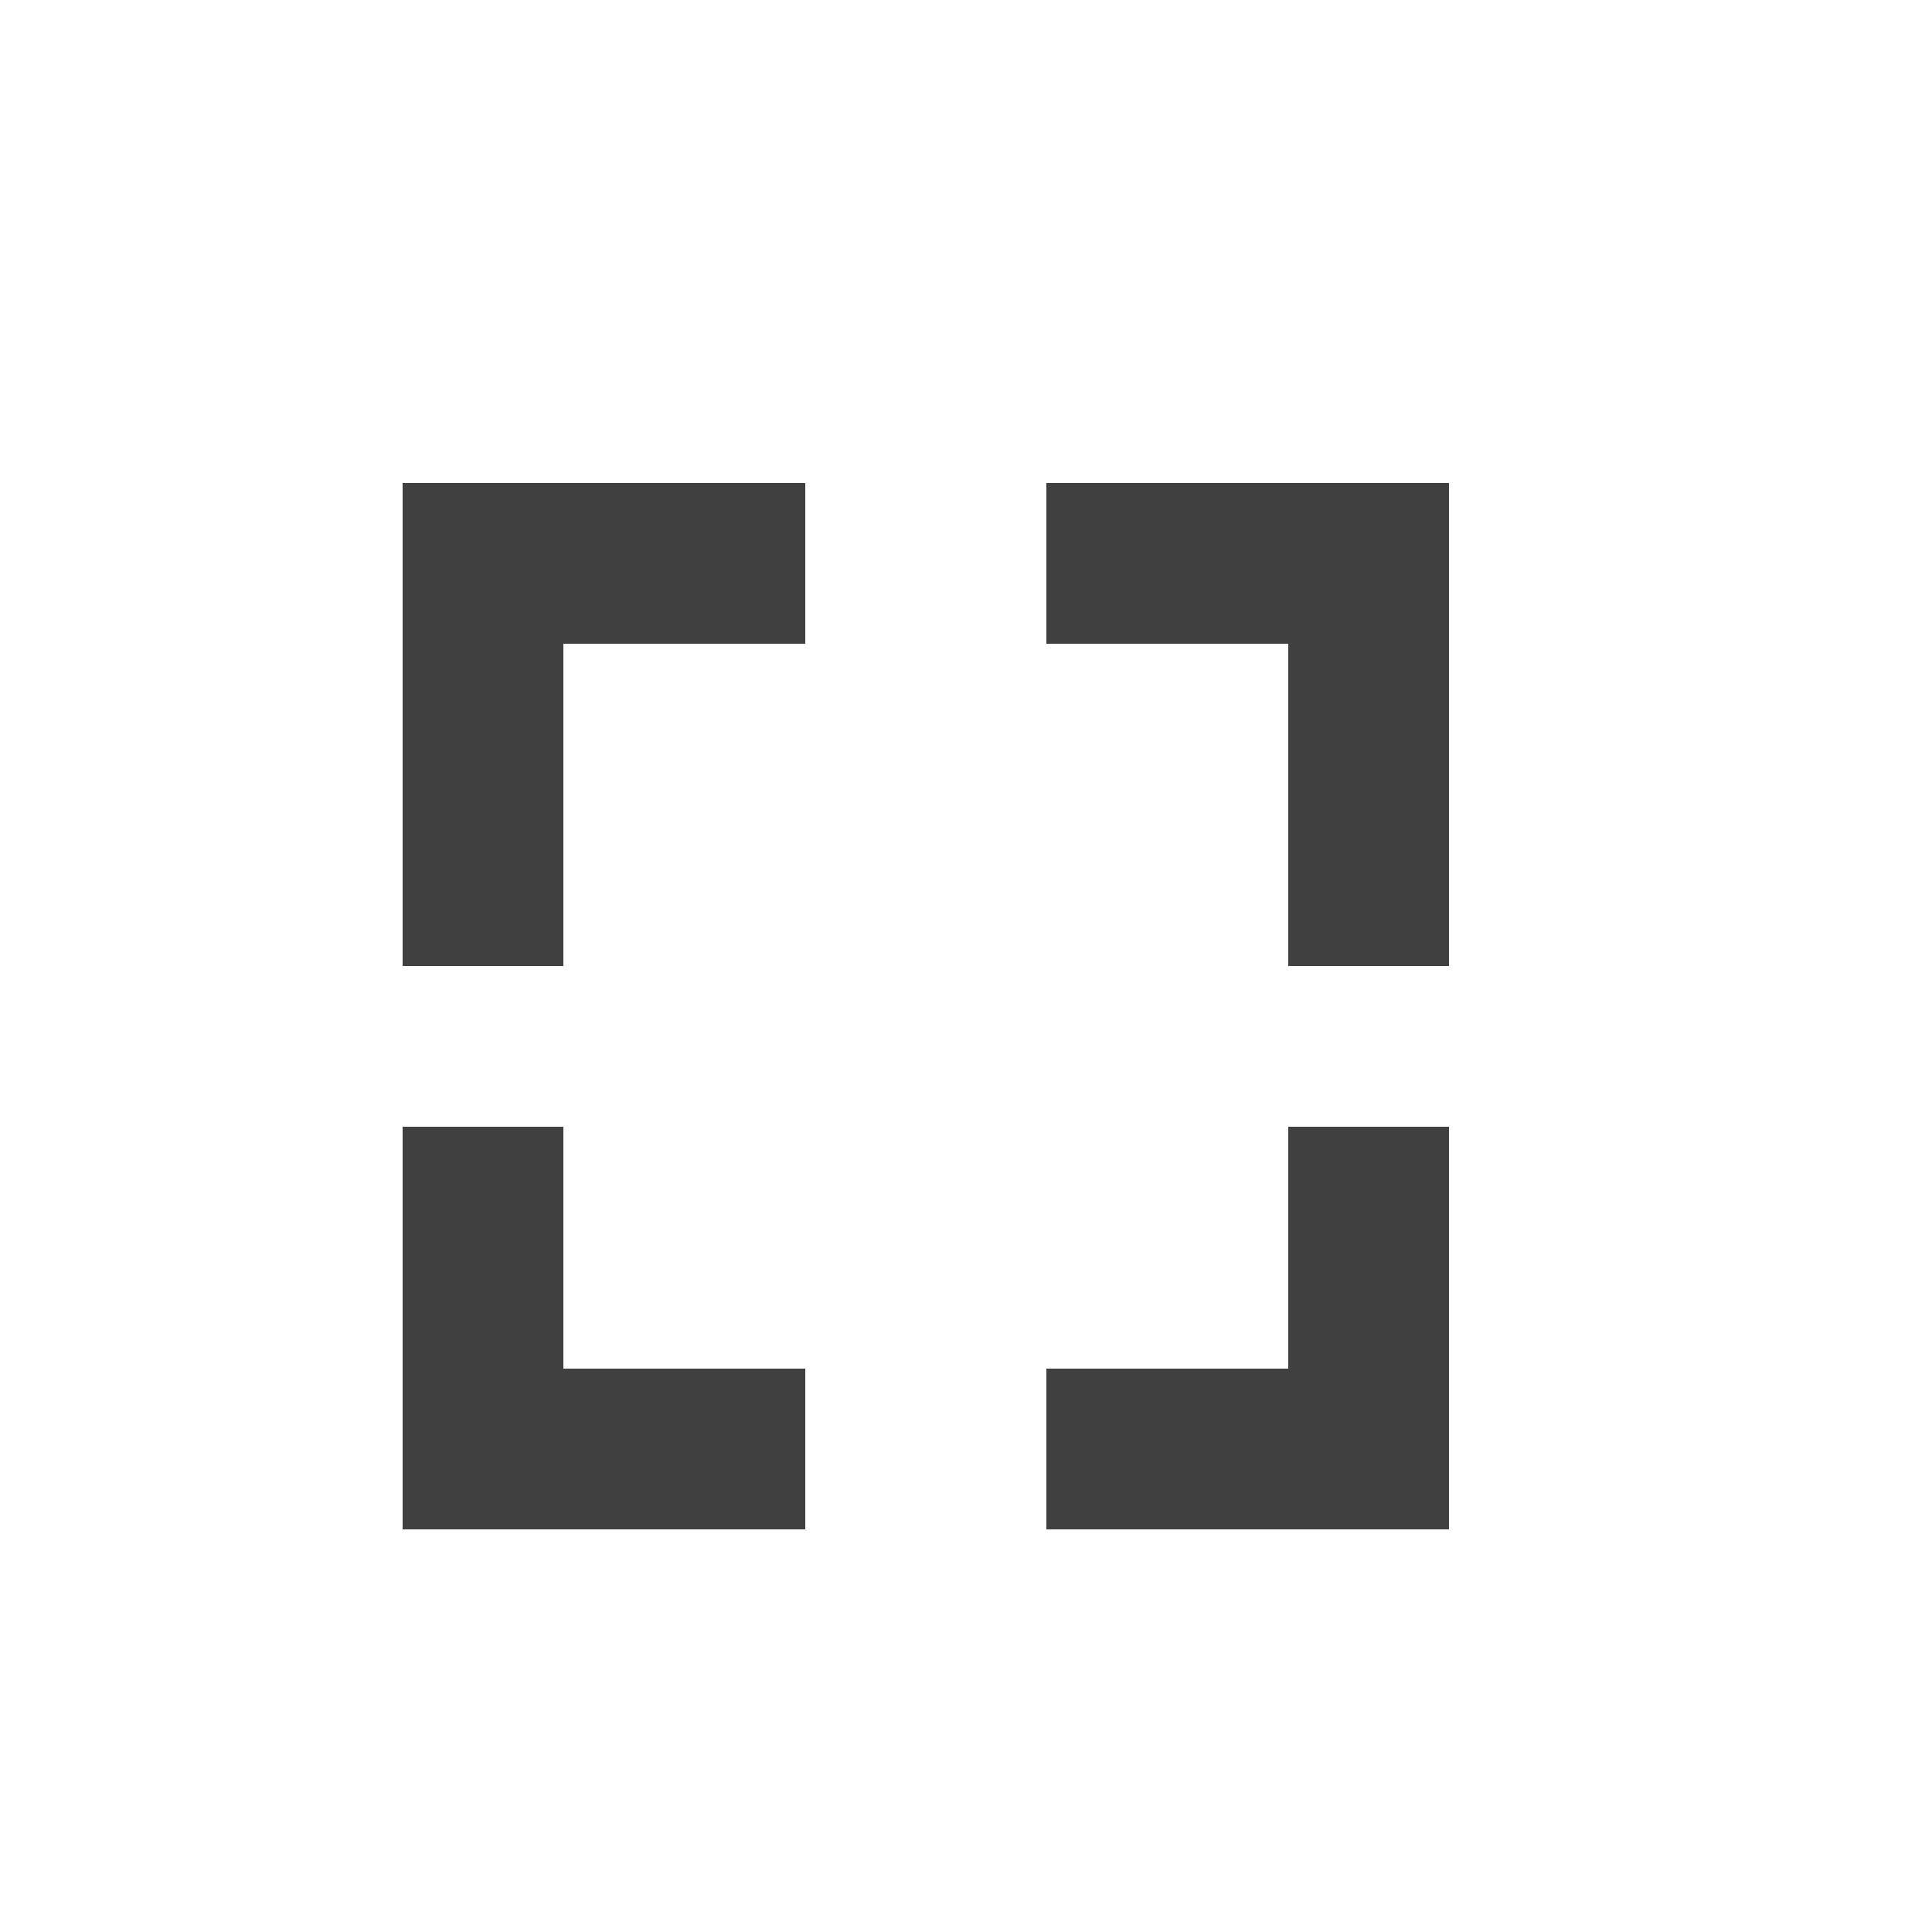
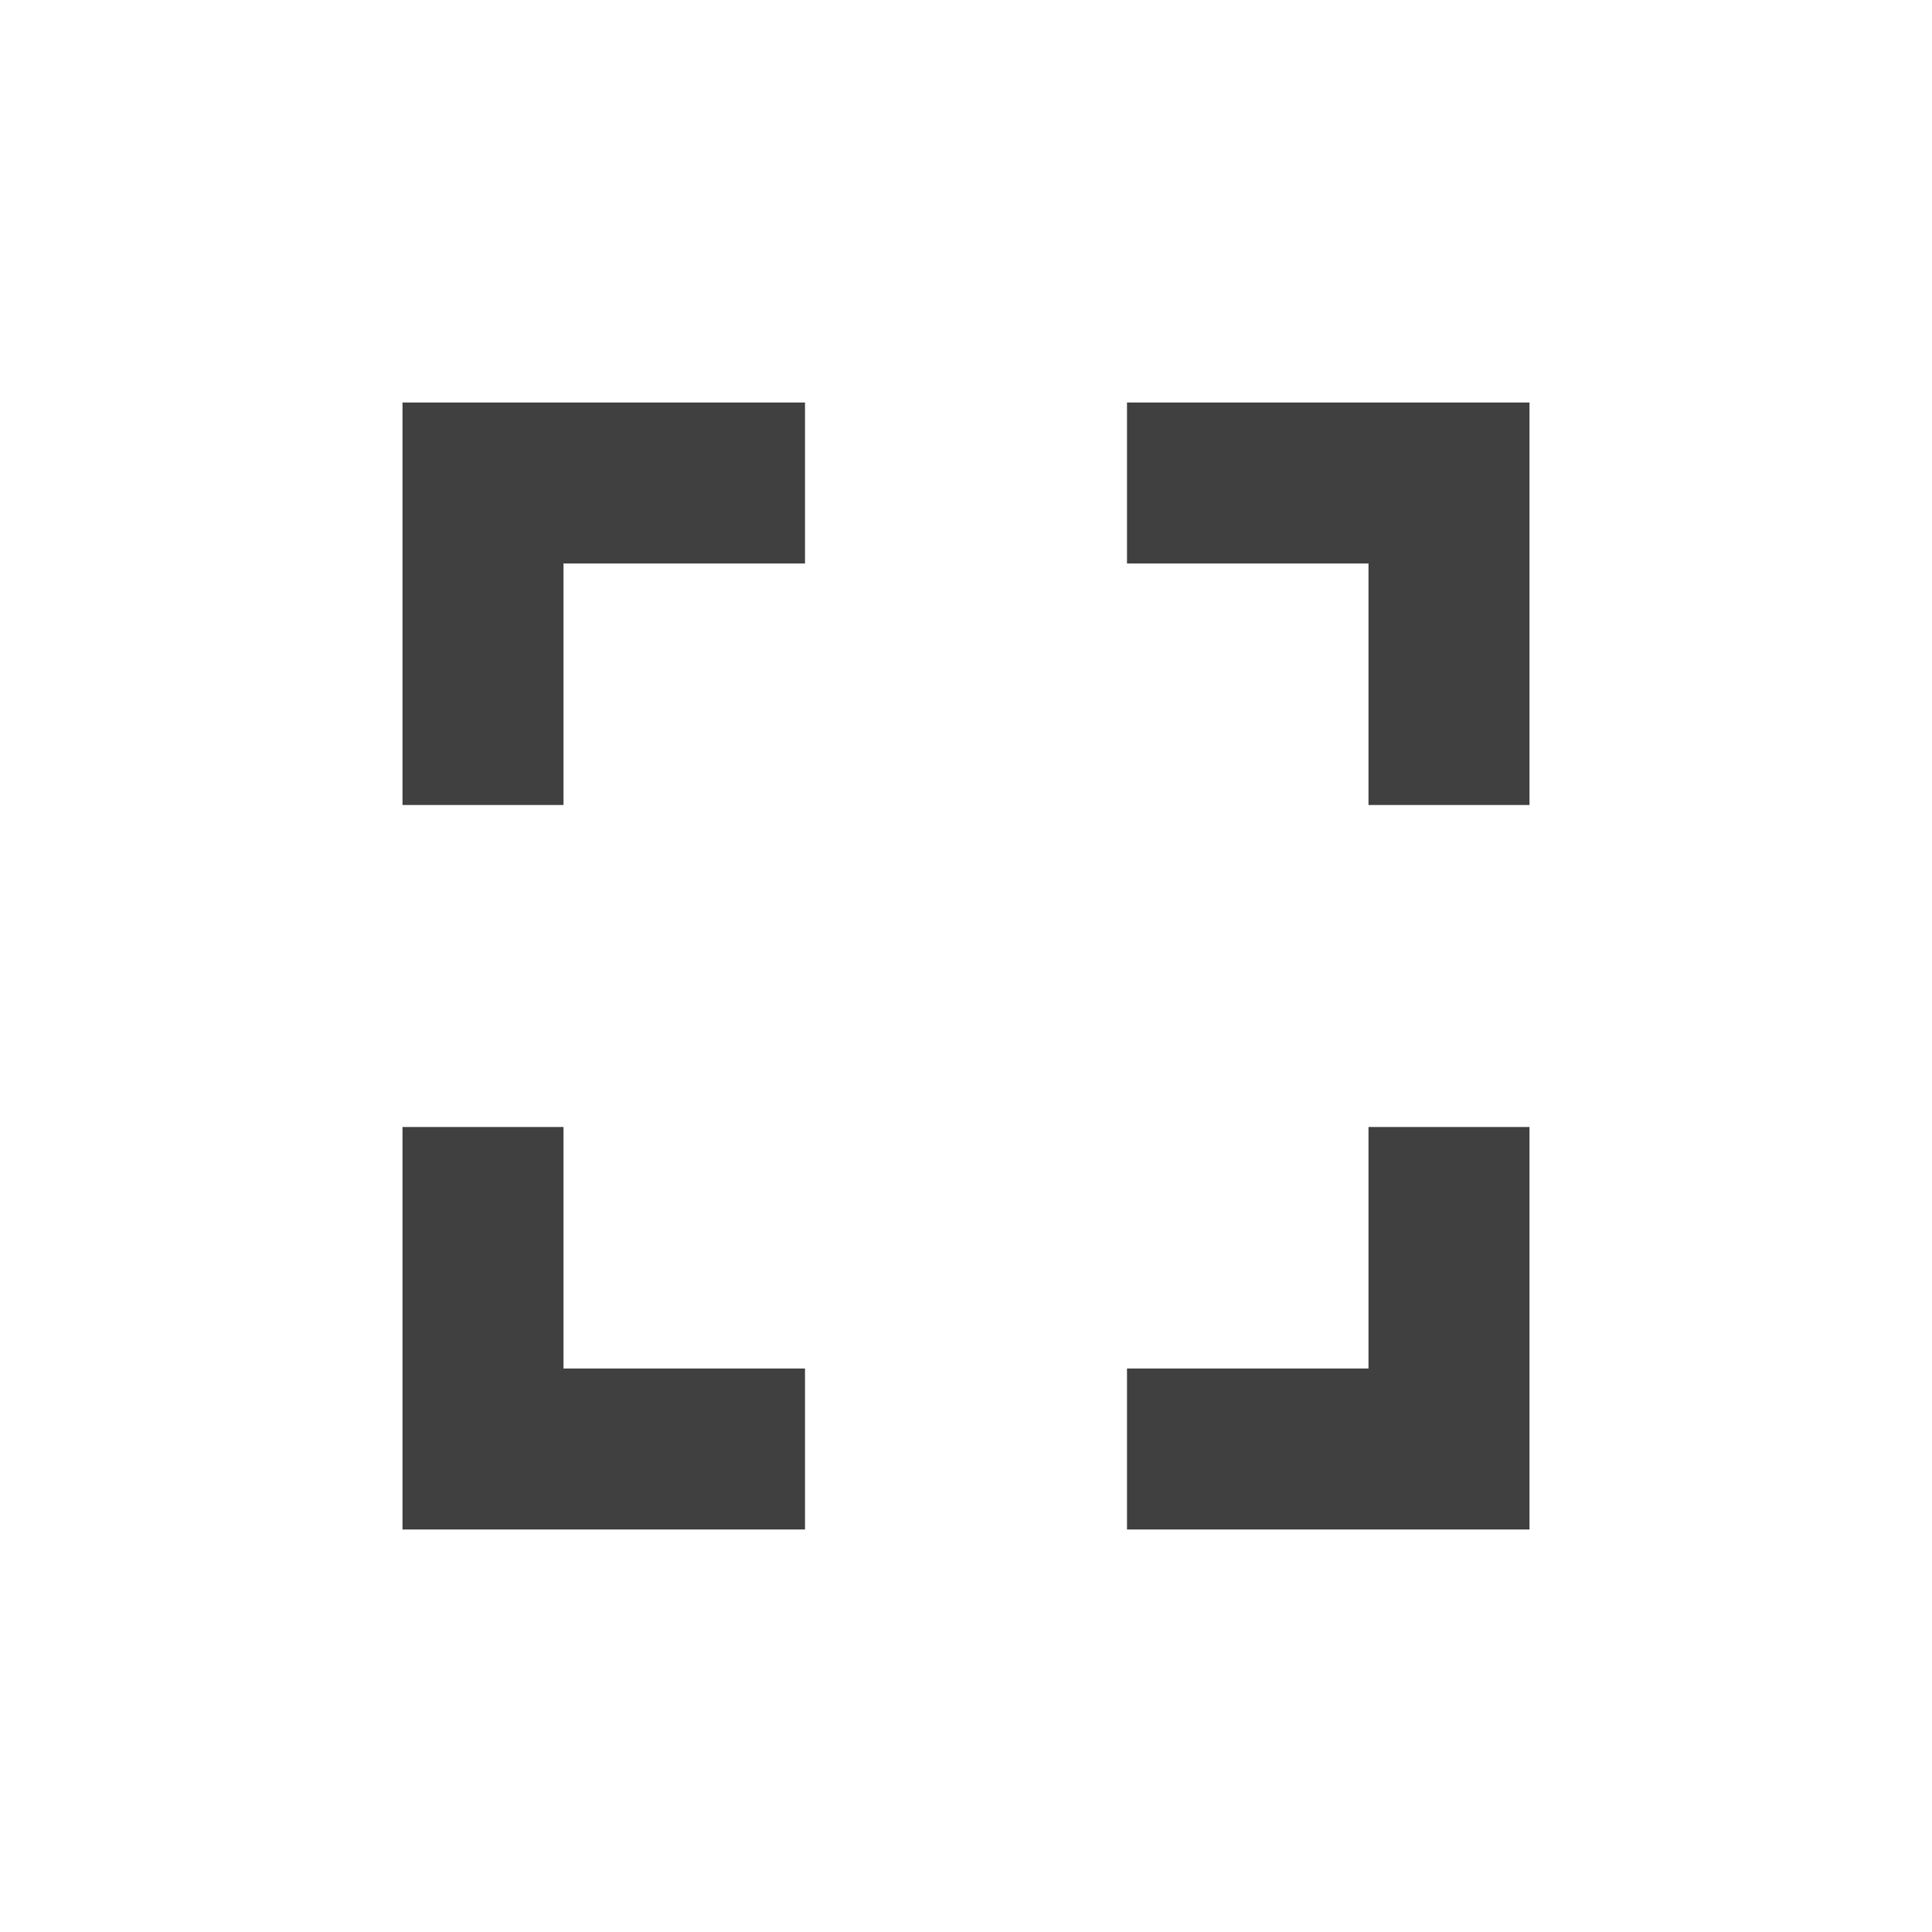
- <svg xmlns="http://www.w3.org/2000/svg" version="1.1" id="Layer_1" shape-rendering="crispEdges" x="0px" y="0px" viewBox="0 0 24 24" style="enable-background:new 0 0 24 24;" xml:space="preserve">
+ <svg xmlns="http://www.w3.org/2000/svg" version="1.1" id="Layer_1" x="0px" y="0px" viewBox="0 0 24 24" style="enable-background:new 0 0 24 24;" xml:space="preserve">
  <style type="text/css">
	.st0{fill:none;stroke:#404040;stroke-width:2;stroke-miterlimit:10;}
	.st1{fill:#404040;}
	.st2{fill:none;}
</style>
  <path class="st0" d="M2,16" />
  <path class="st0" d="M7,22" />
-   <polygon class="st1" points="5,12 5,6 10,6 10,8 7,8 7,12 " />
-   <polygon class="st1" points="18,12 16,12 16,8 13,8 13,6 18,6 " />
-   <polygon class="st1" points="18,19 13,19 13,17 16,17 16,14 18,14 " />
-   <polygon class="st1" points="10,19 5,19 5,14 7,14 7,17 10,17 " />
-   <rect class="st2" width="24" height="24" />
+   <g>
+     <polygon class="st1" points="5,10 5,5 10,5 10,7 7,7 7,10  " />
+     <polygon class="st1" points="19,10 17,10 17,7 14,7 14,5 19,5  " />
+     <polygon class="st1" points="7,14 7,17 10,17 10,19 5,19 5,14  " />
+     <polygon class="st1" points="19,19 14,19 14,17 17,17 17,14 19,14  " />
+   </g>
+   <polyline class="st2" points="24,24 0,24 0,0 24,0 " />
</svg>
